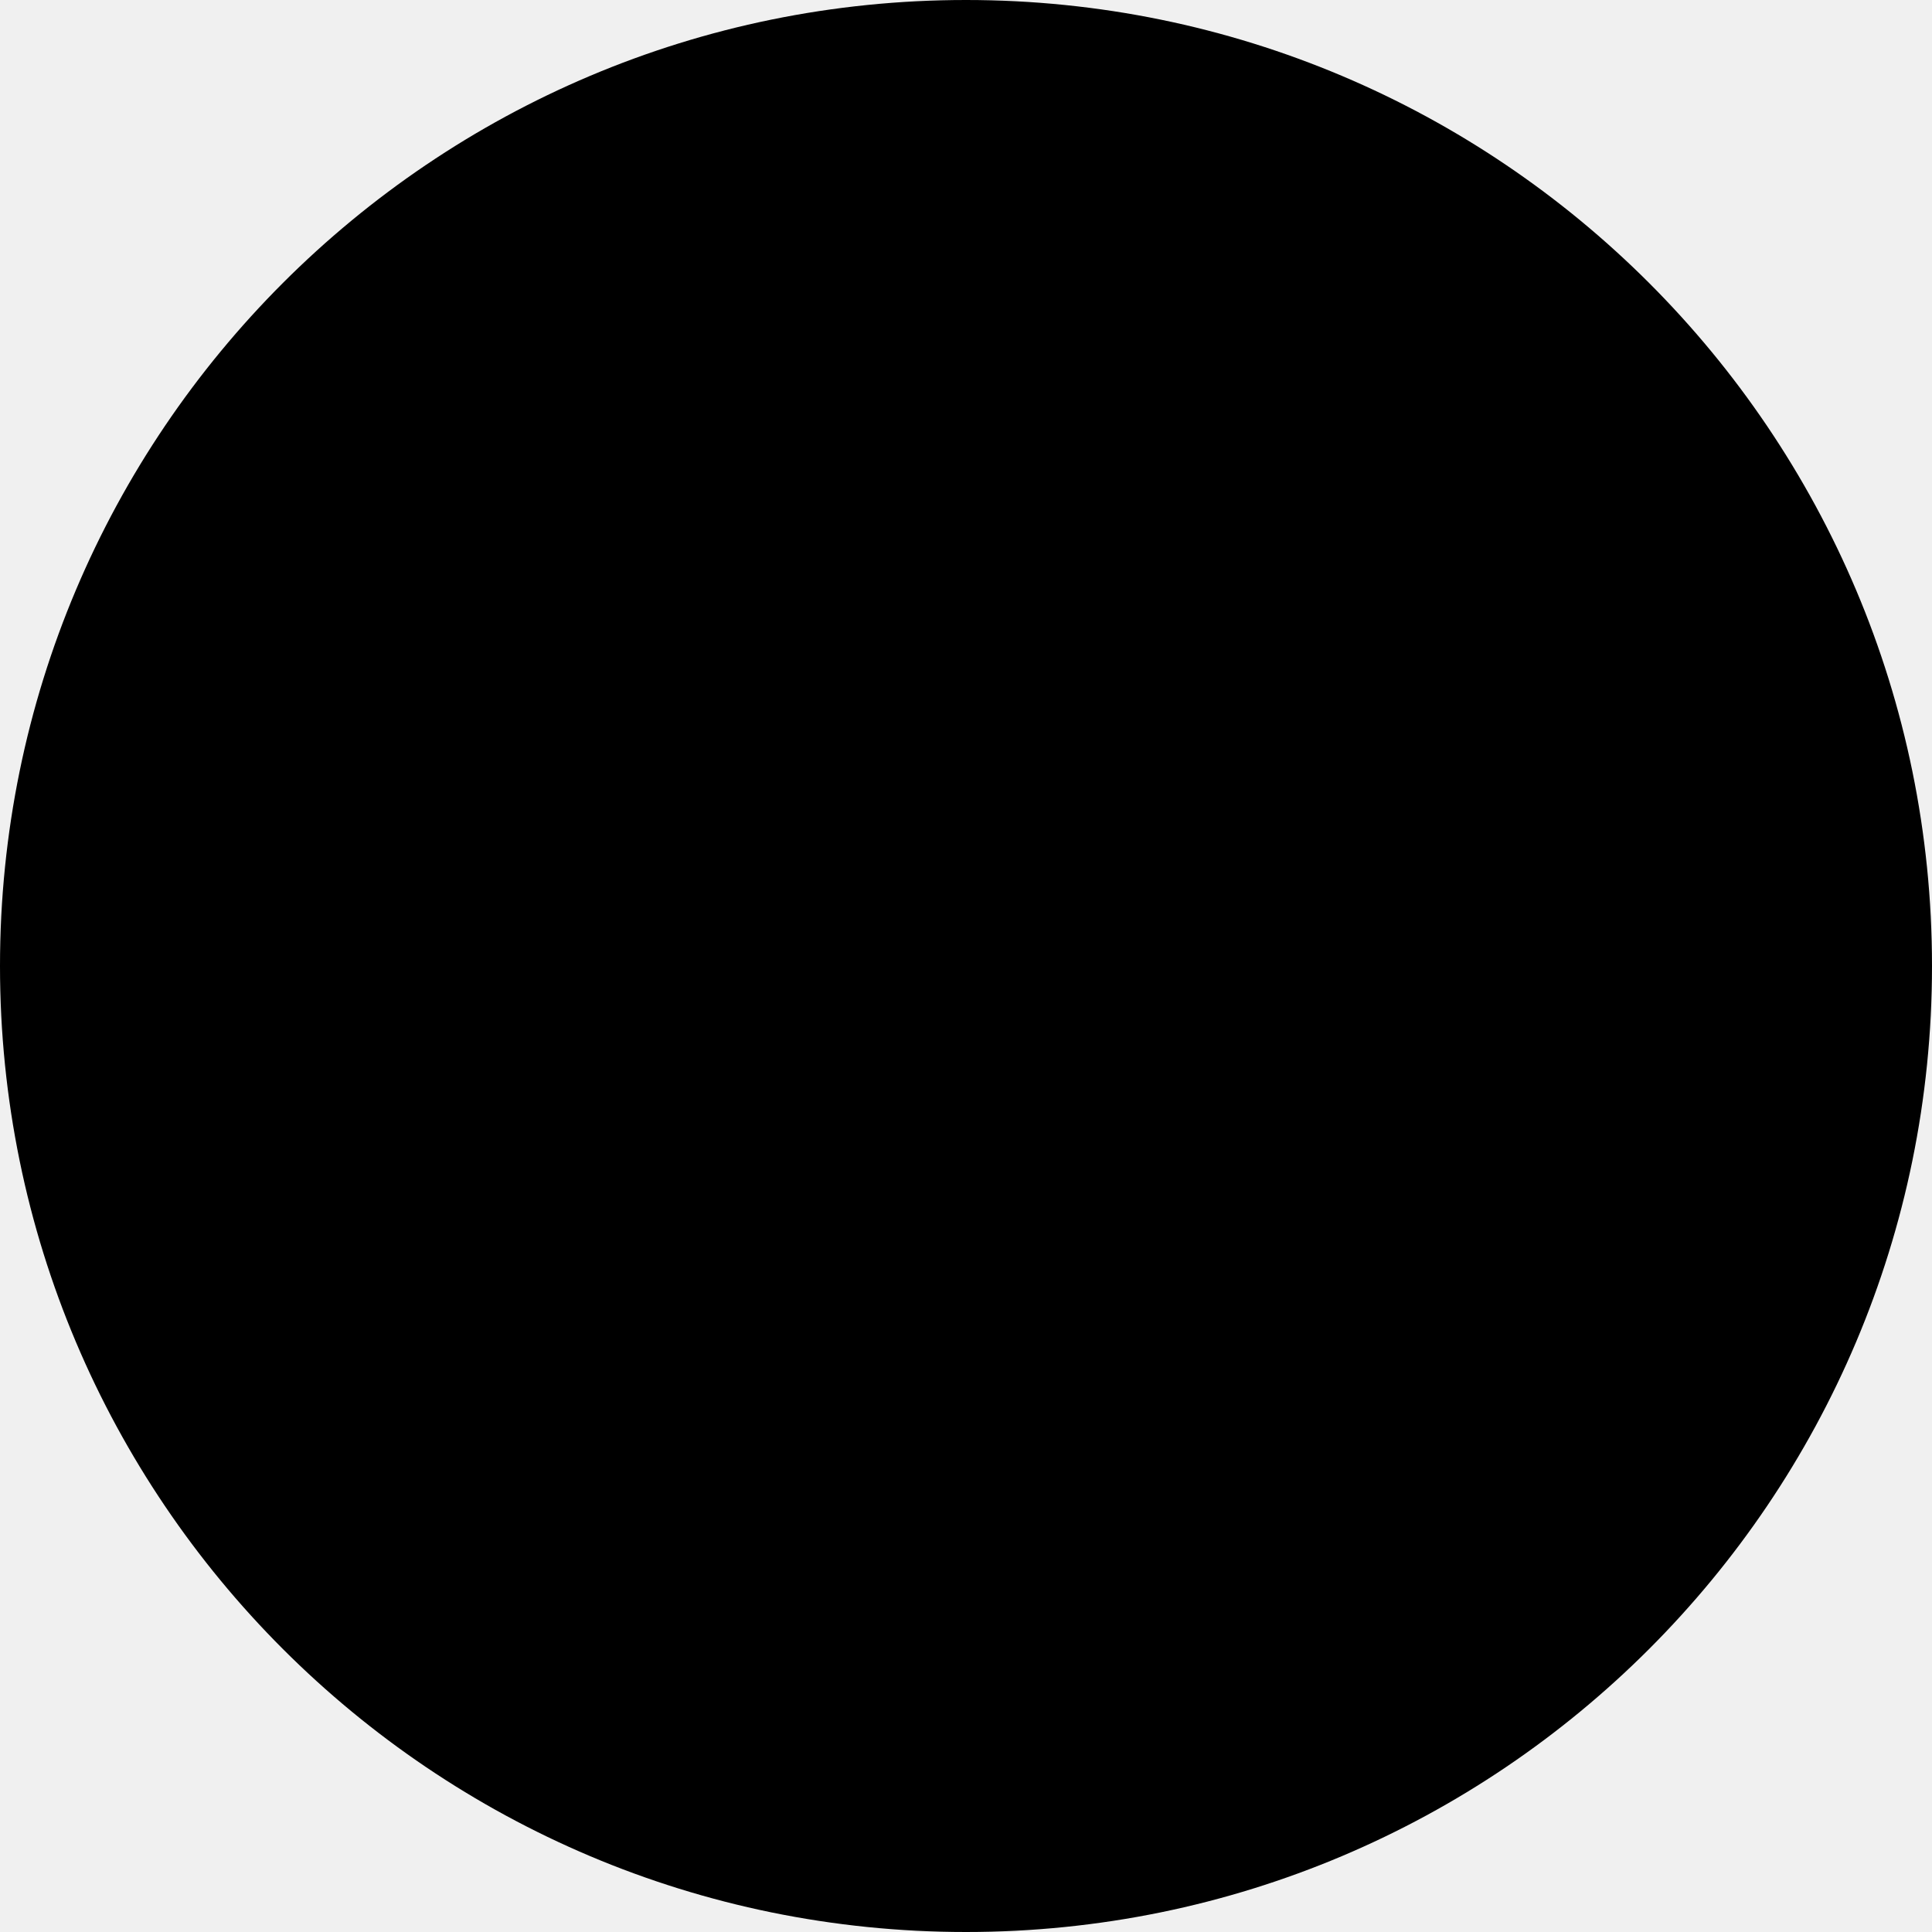
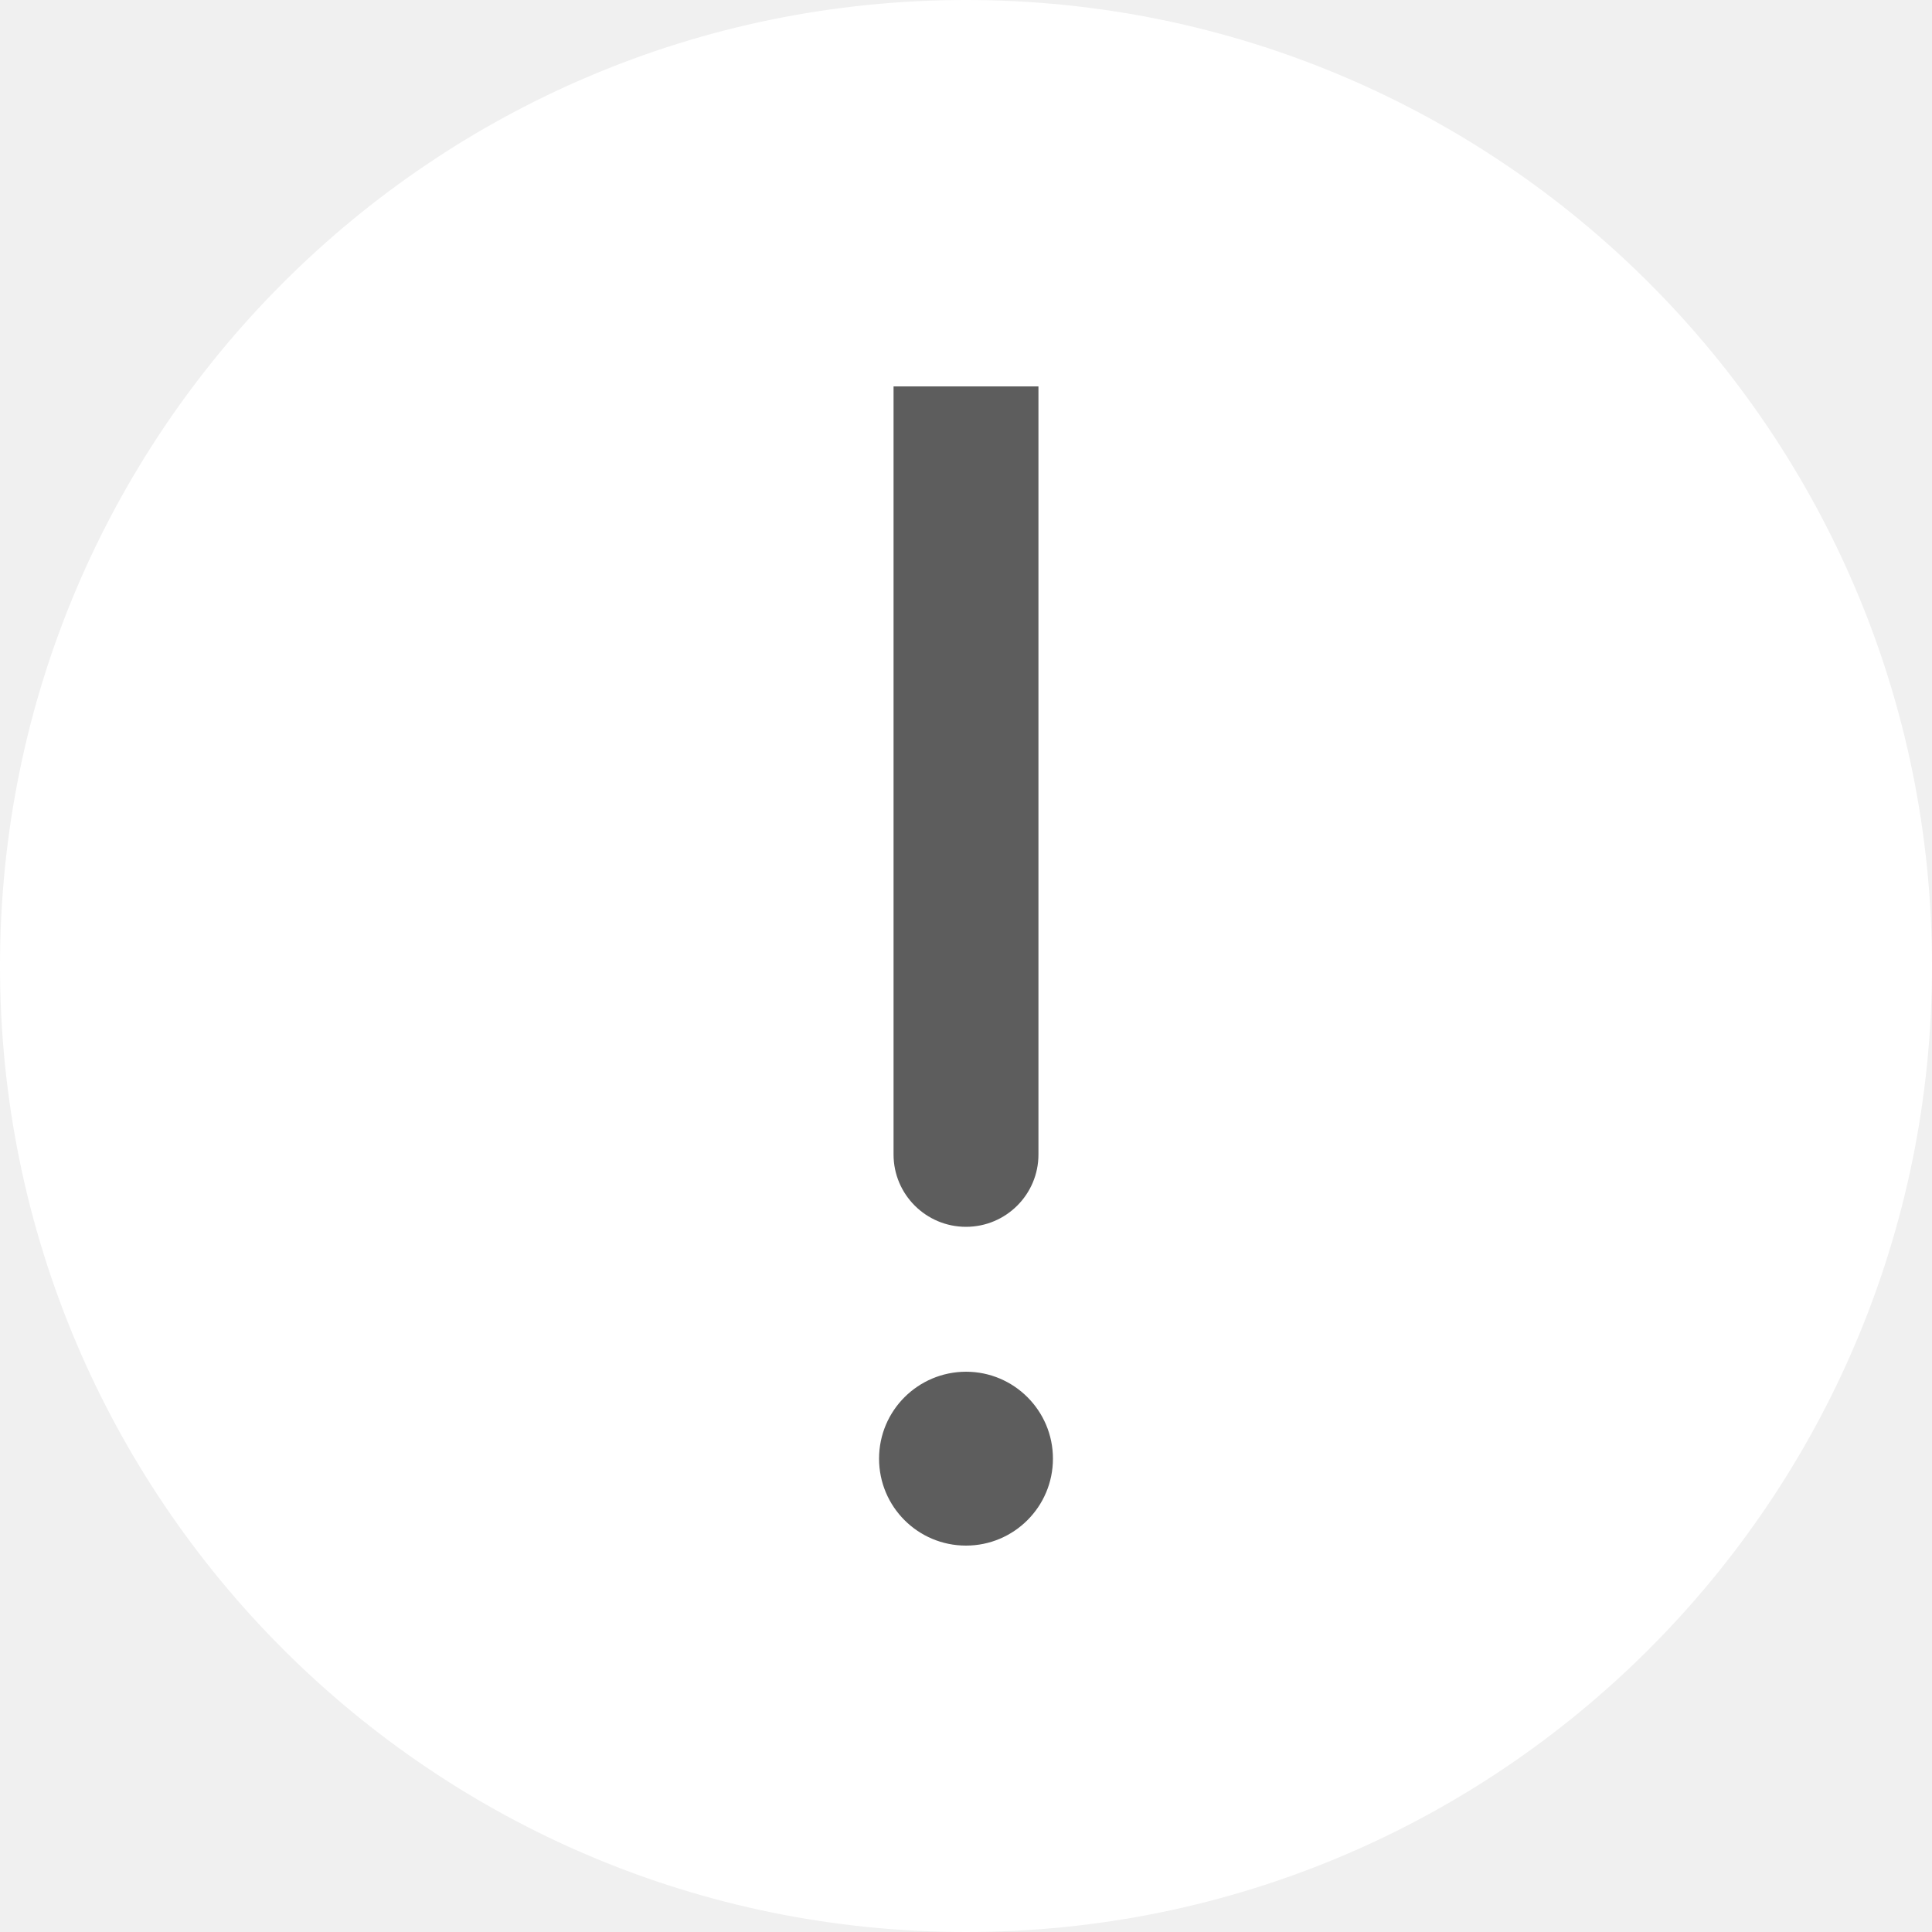
<svg xmlns="http://www.w3.org/2000/svg" preserveAspectRatio="none" overflow="visible" style="display: block;" width="16" height="16" viewBox="0 0 16 16" fill="none">
  <g id="LiveArea">
-     <rect width="16" height="16" rx="8" fill="currentColor" stroke="none" />
-     <path id="Union" d="M8 11.36C8.397 11.36 8.72 11.682 8.72 12.08C8.72 12.478 8.397 12.8 8 12.8C7.602 12.8 7.28 12.478 7.28 12.08C7.28 11.682 7.602 11.361 8 11.36ZM8.6 9.561C8.6 9.892 8.331 10.16 8 10.16C7.669 10.16 7.4 9.892 7.4 9.561V3.2H8.6V9.561Z" />
+     <rect width="16" height="16" rx="8" fill="white" />
+     <path id="Union" d="M8 11.36C8.397 11.36 8.72 11.682 8.72 12.08C8.72 12.478 8.397 12.8 8 12.8C7.602 12.8 7.28 12.478 7.28 12.08C7.28 11.682 7.602 11.361 8 11.36ZM8.6 9.561C8.6 9.892 8.331 10.16 8 10.16C7.669 10.16 7.4 9.892 7.4 9.561V3.2H8.6V9.561Z" fill="#5D5D5D" />
  </g>
</svg>
